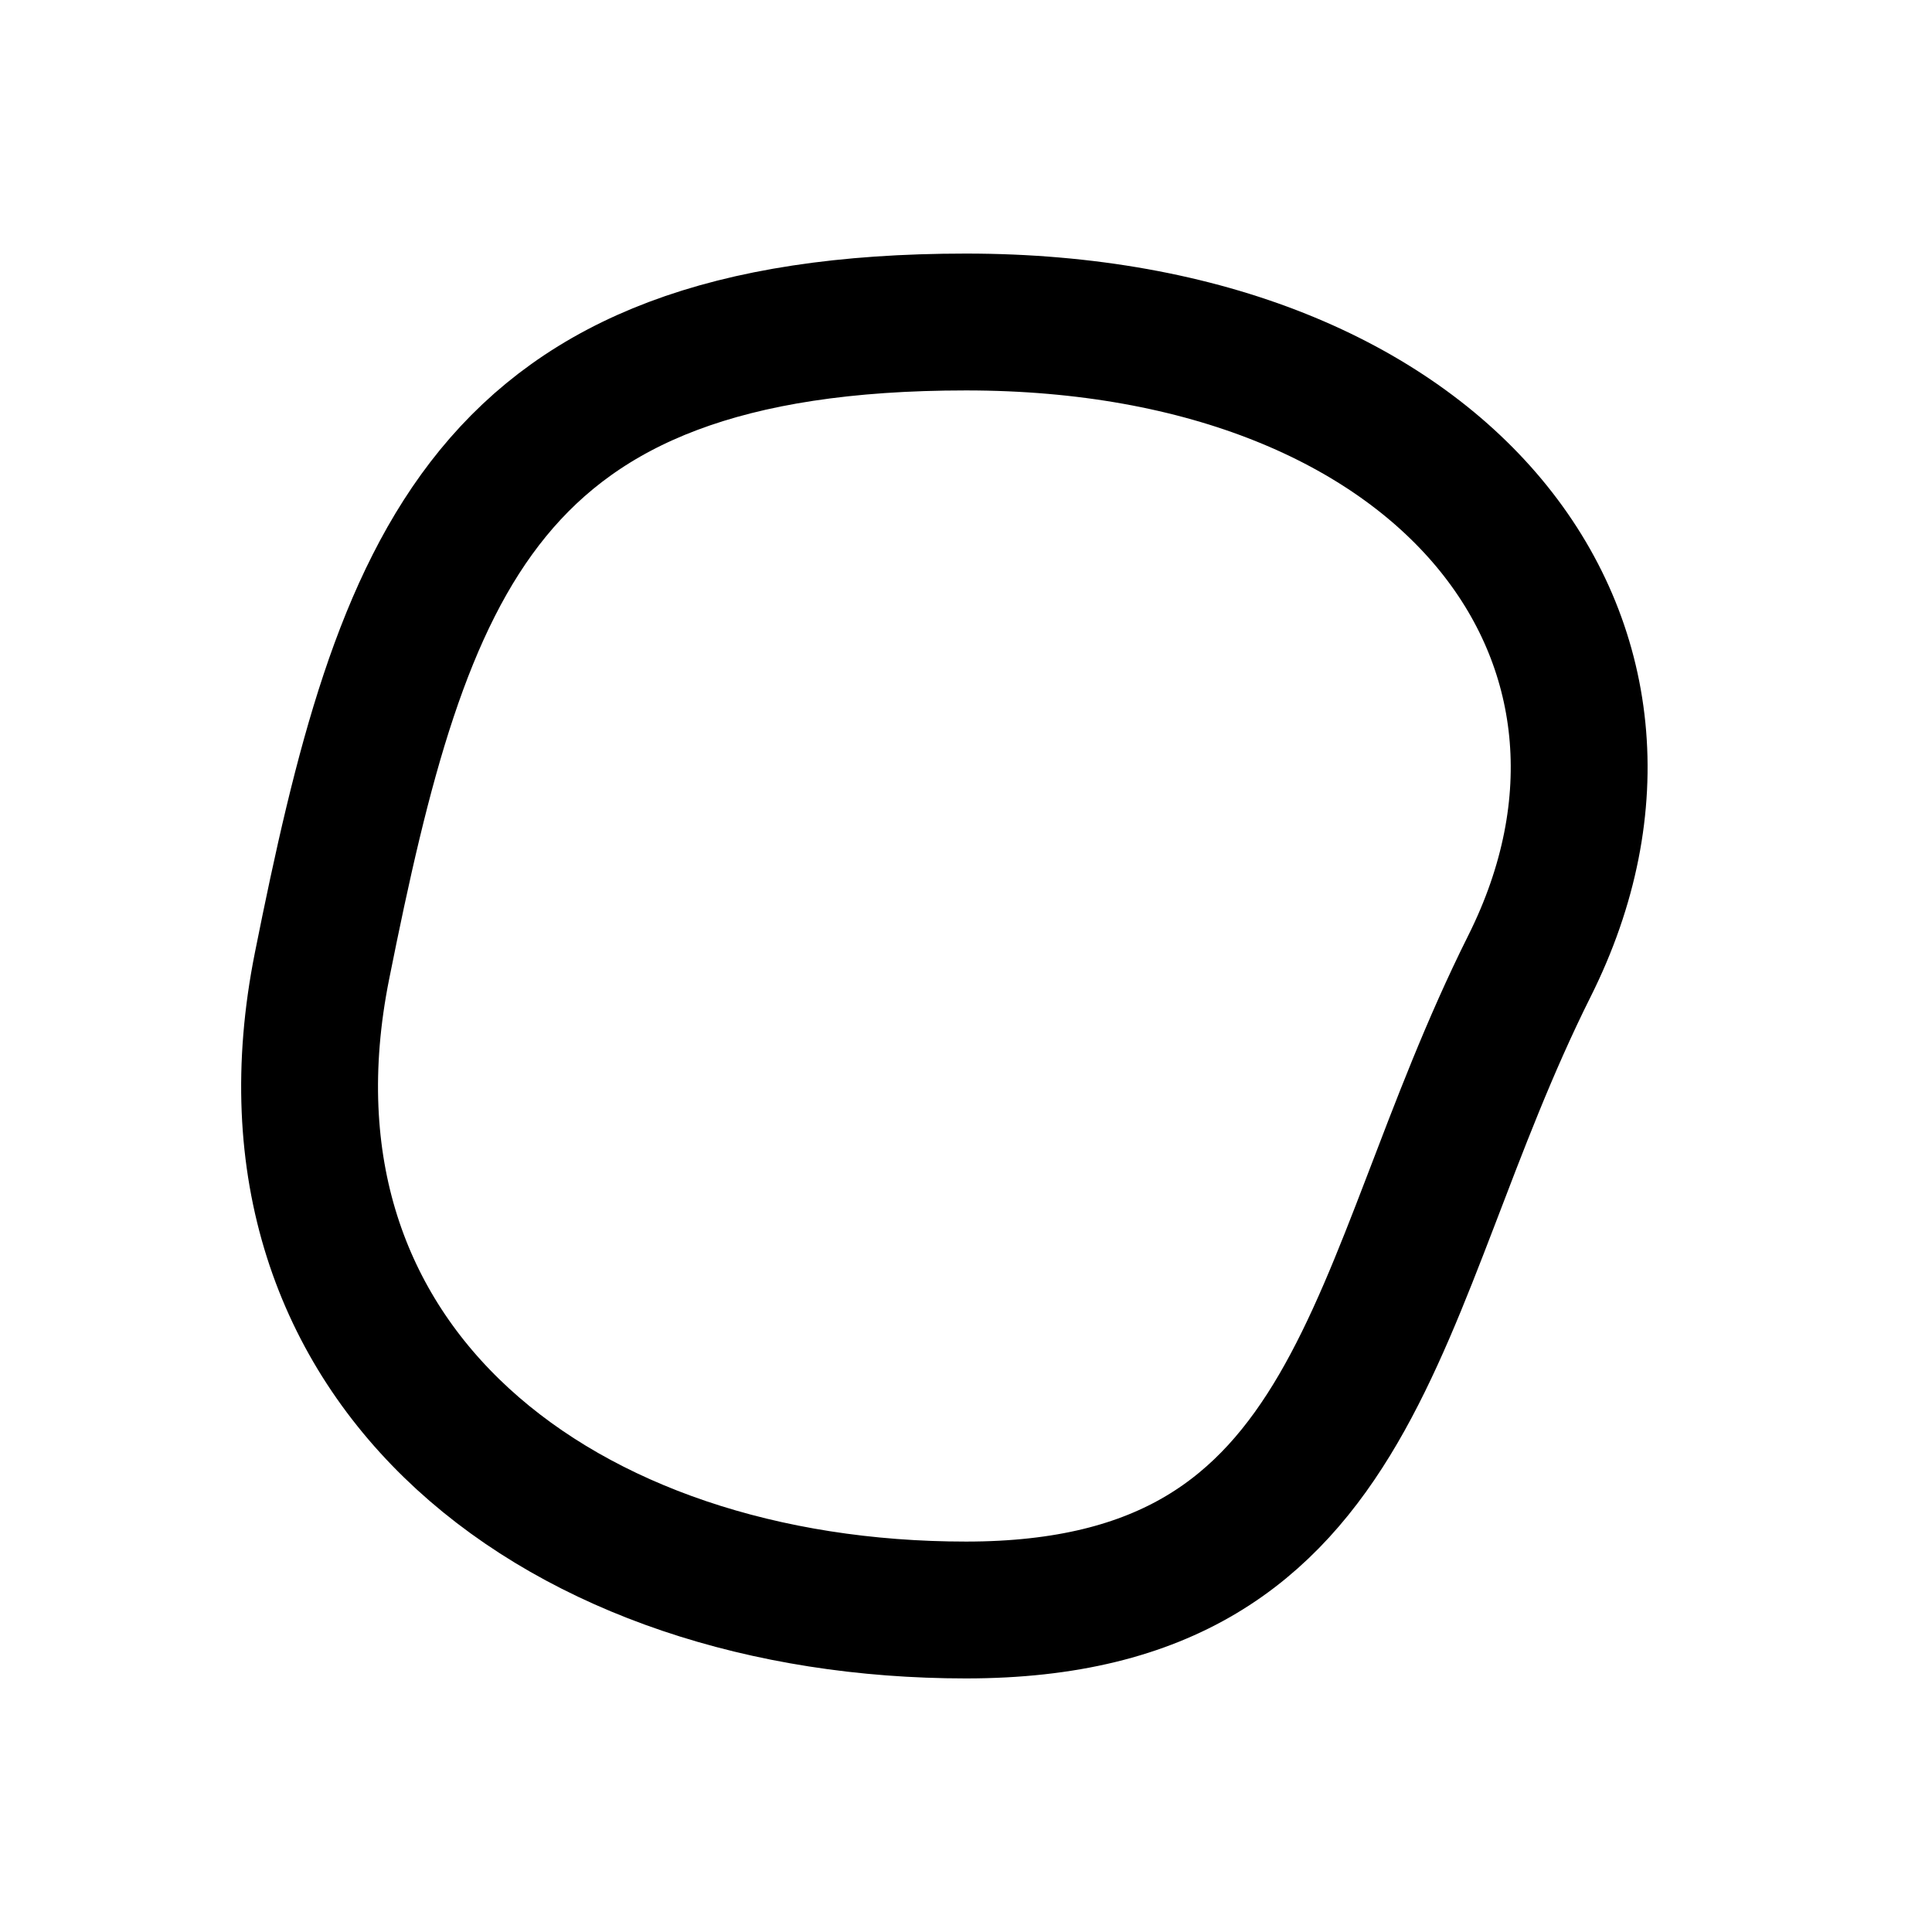
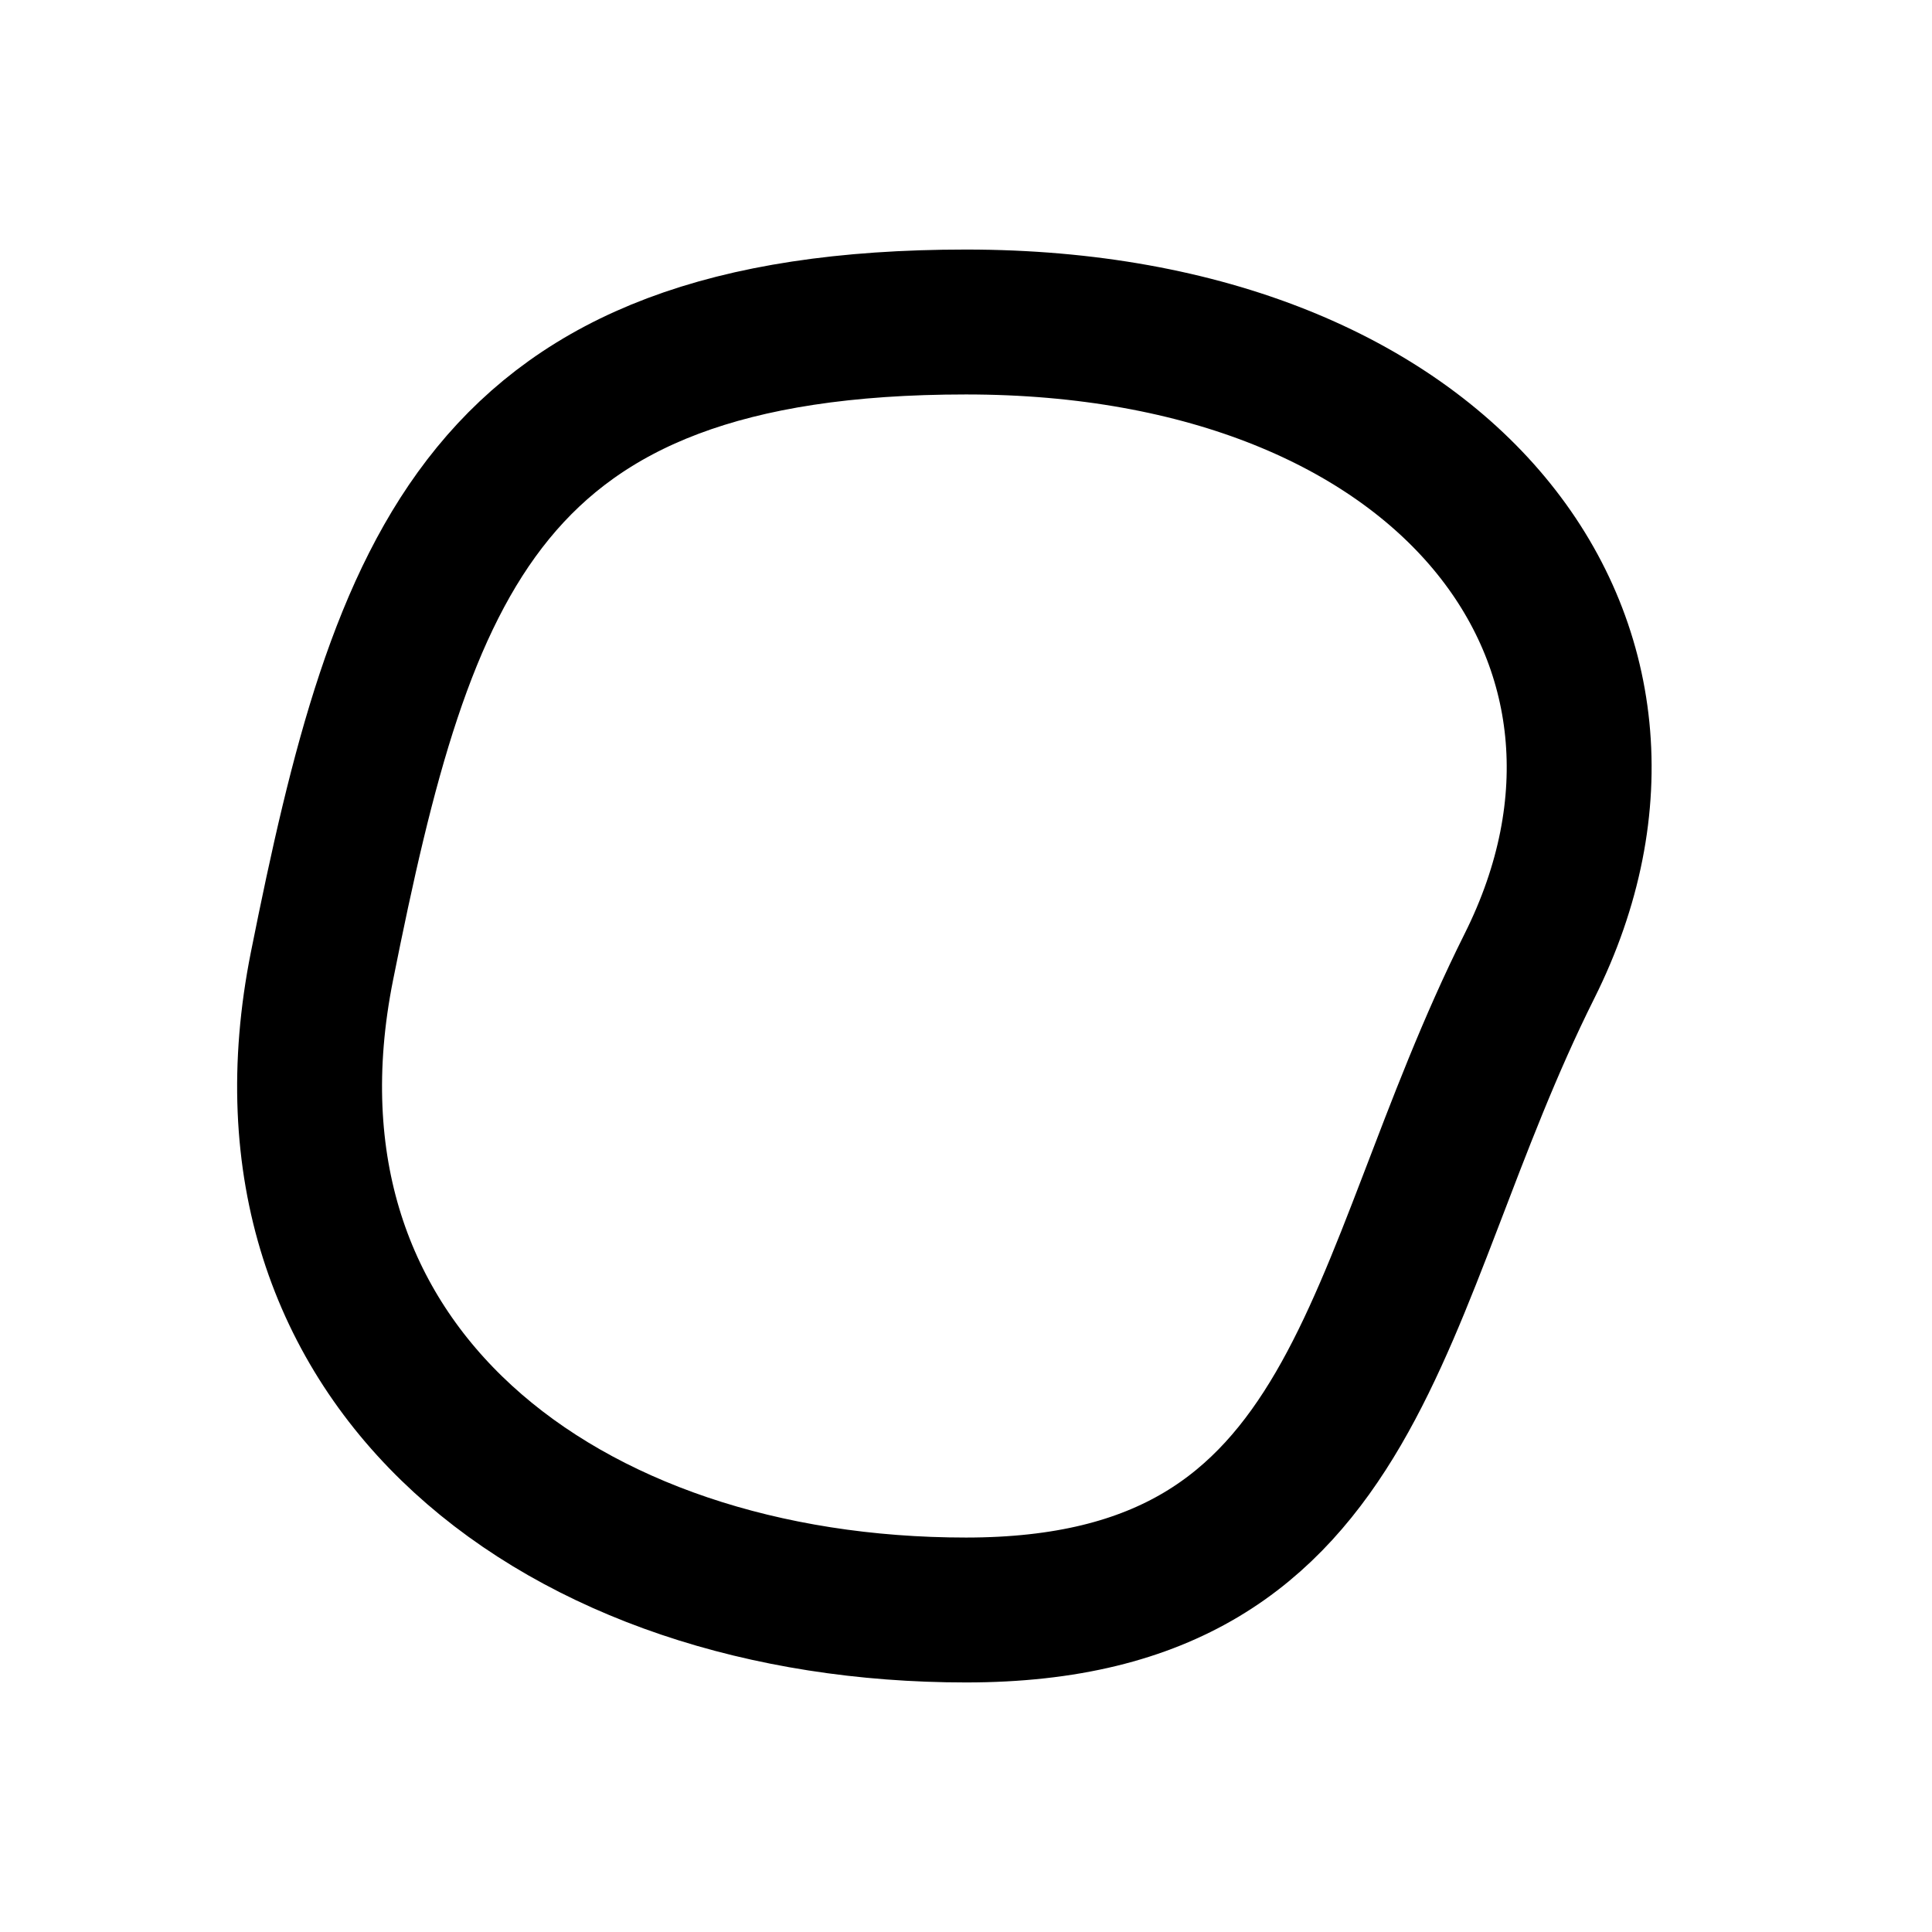
- <svg xmlns="http://www.w3.org/2000/svg" width="24" height="24" viewBox="0 0 24 24" fill="none" stroke="currentColor" stroke-width="1.7" stroke-linecap="round" stroke-linejoin="round">
+ <svg xmlns="http://www.w3.org/2000/svg" width="24" height="24" viewBox="0 0 24 24" fill="none" stroke="currentColor" stroke-width="1.8" stroke-linecap="round" stroke-linejoin="round">
  <path d="M12 4c6 0 9 4 7 8s-2 8-7 8-9-3-8-8 2-8 8-8z" />
</svg>
